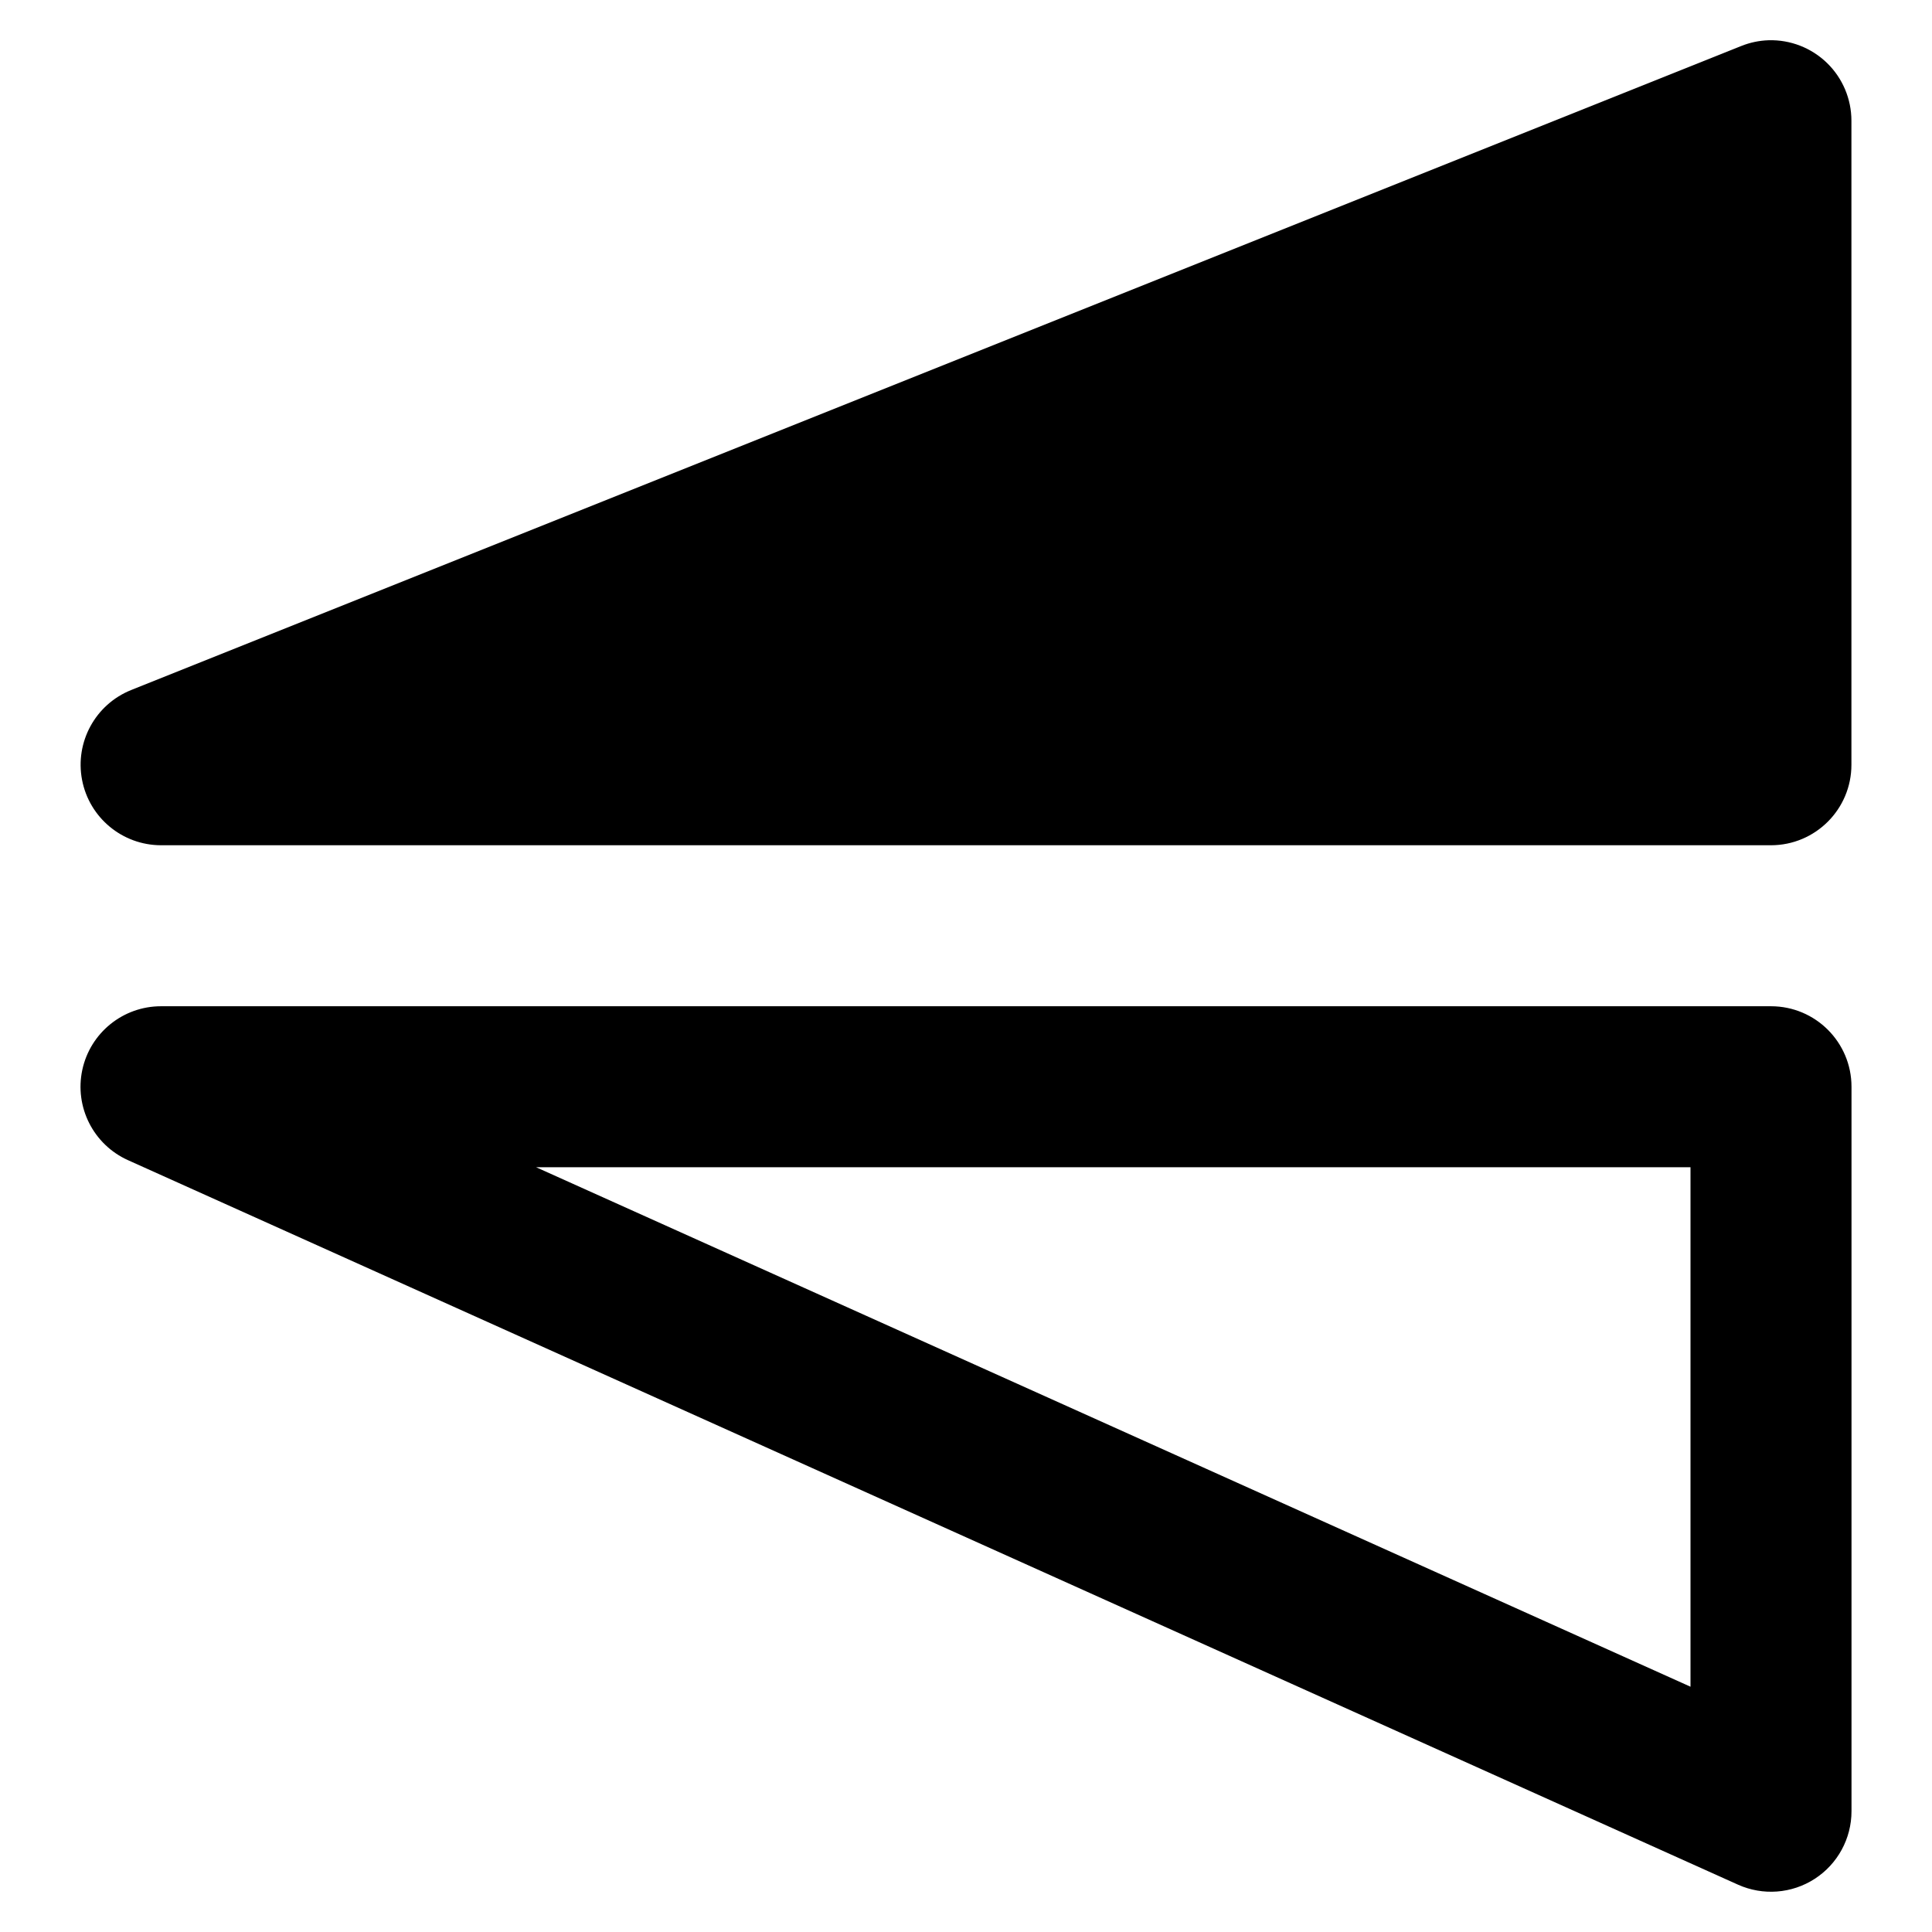
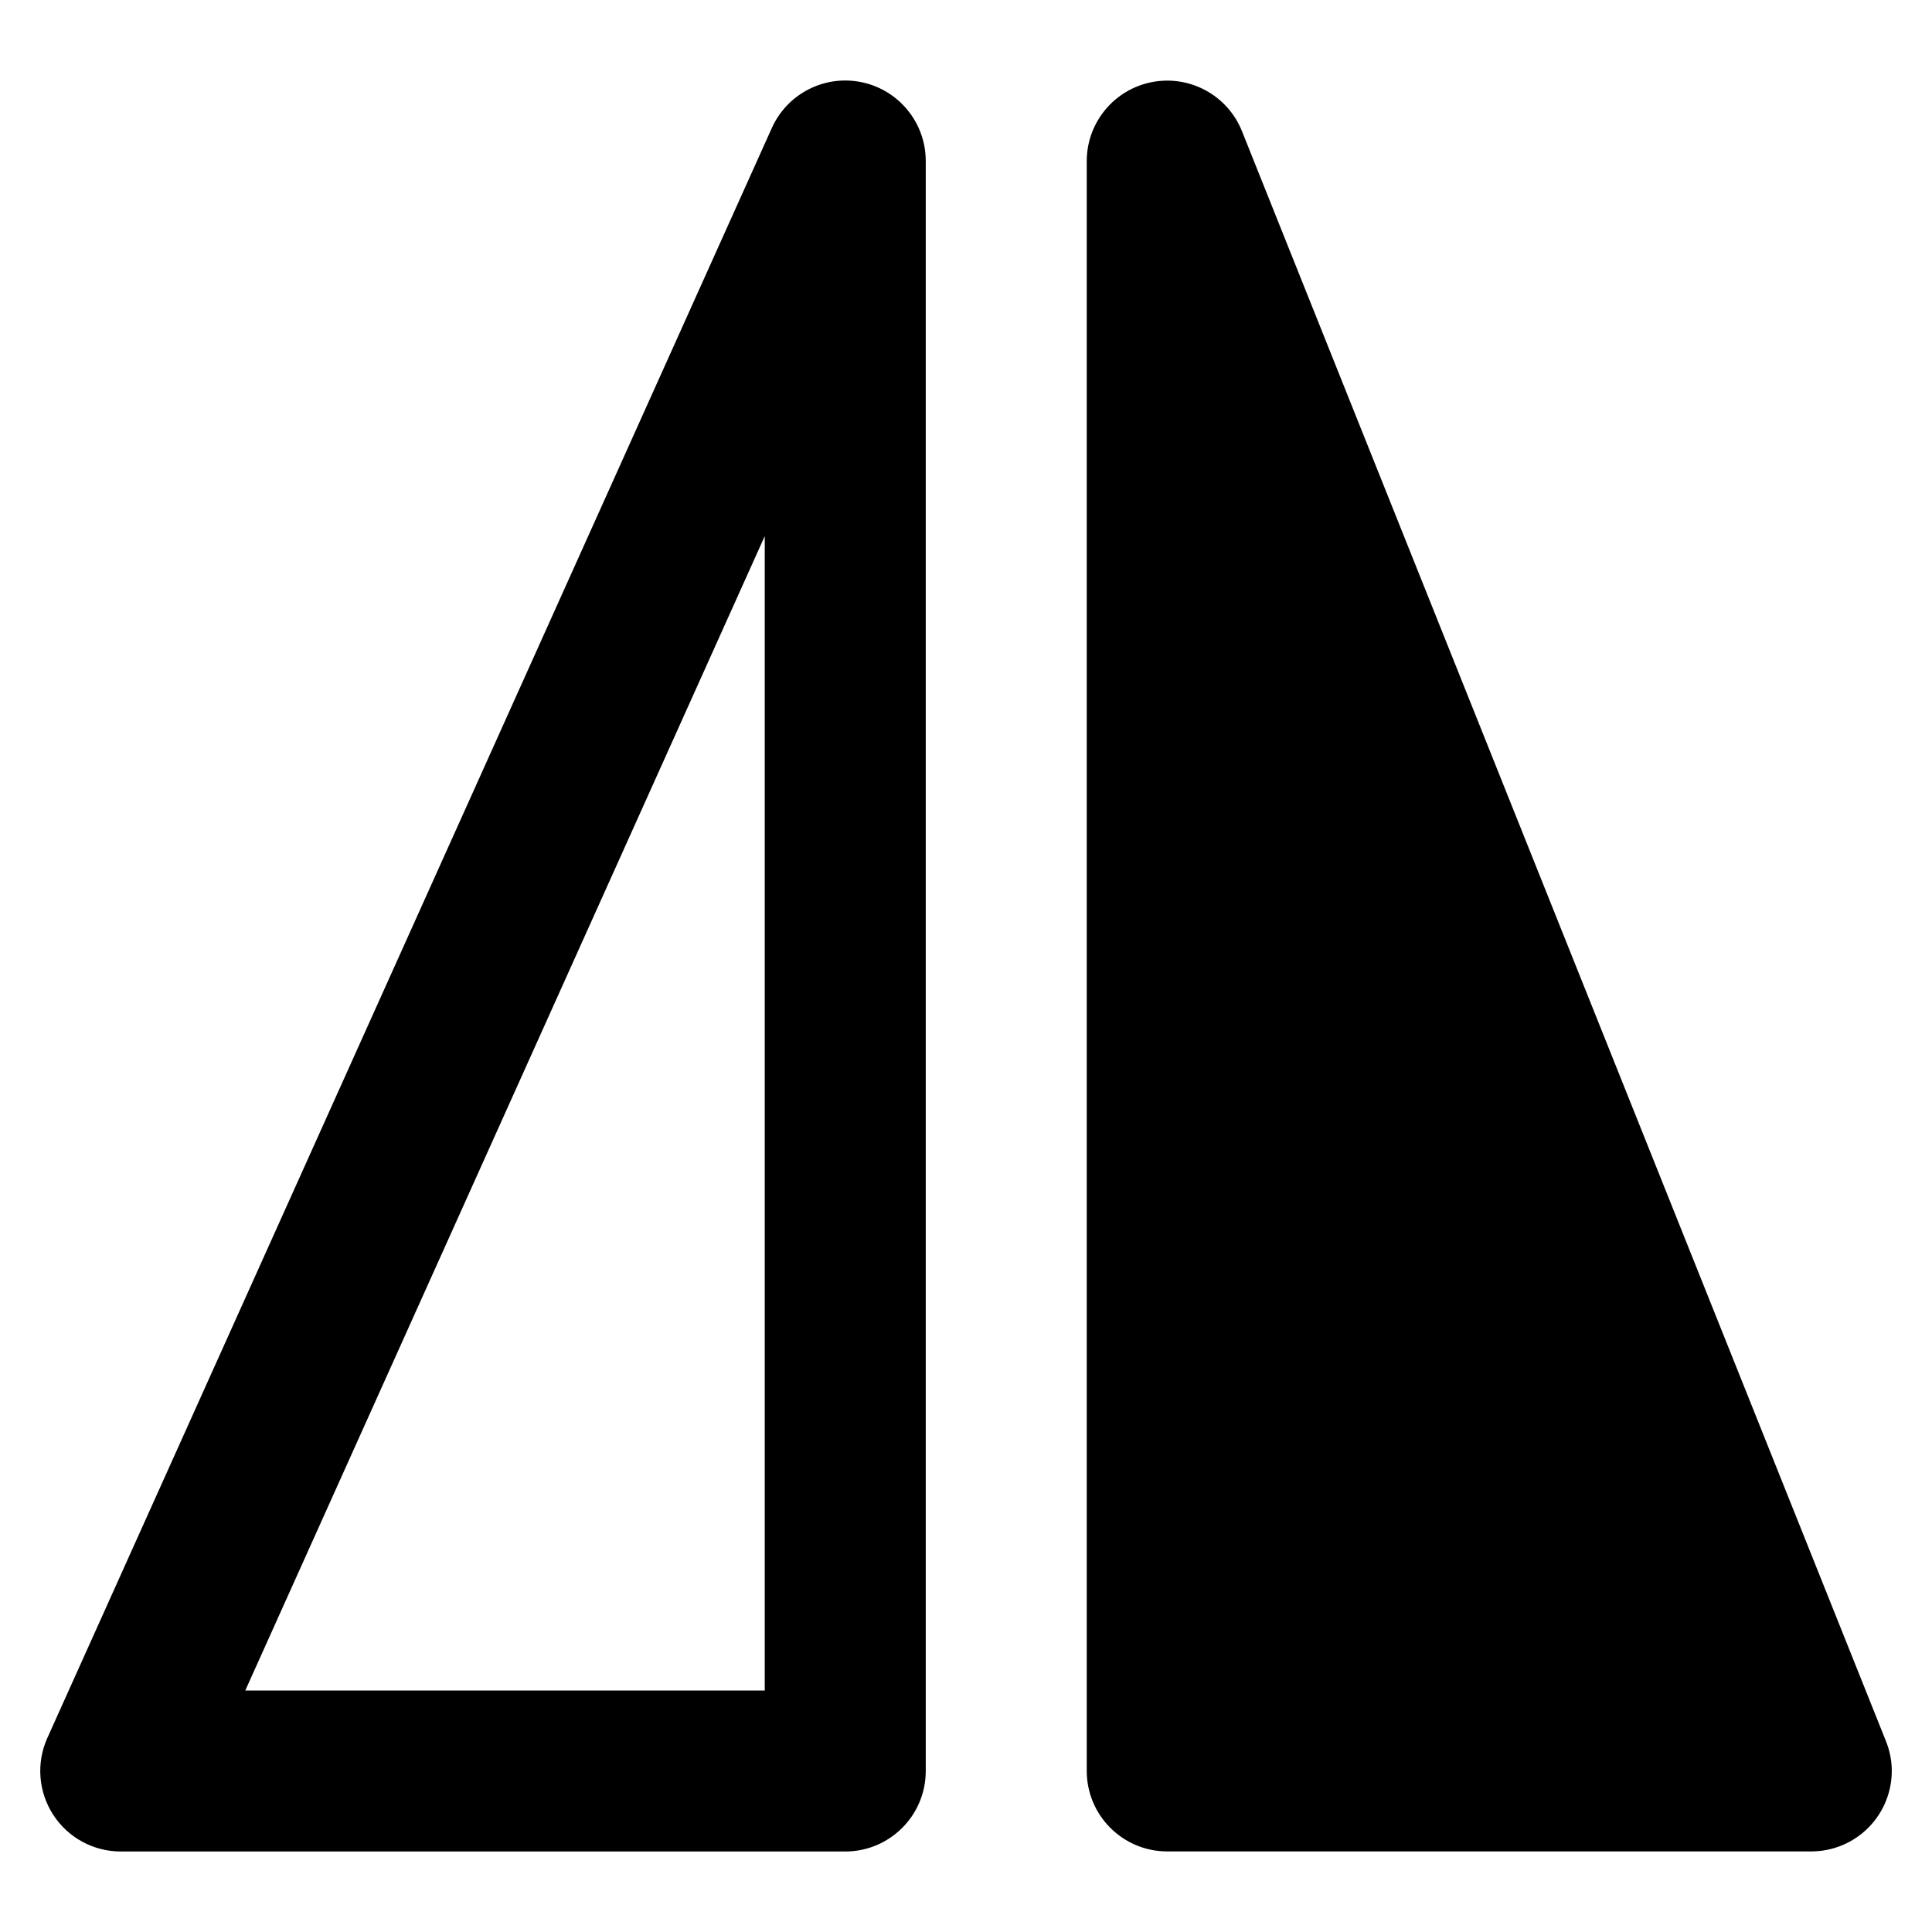
<svg xmlns="http://www.w3.org/2000/svg" width="24" height="24" viewBox="0 0 24 24">
-   <path d="M21.97.5a1 1 0 0 0-.341.072l-20 8a1 1 0 0 0 .37 1.928h20a1 1 0 0 0 1-1v-8a1 1 0 0 0-1.028-1M2 12.5a1 1 0 0 0-.41 1.912l20 9A1 1 0 0 0 23 22.5v-9a1 1 0 0 0-1-1zm4.66 2H21v6.453z" />
+   <path d="M23.5 21.97a1 1 0 0 0-.072-.341l-8-20a1 1 0 0 0-1.928.37v20a1 1 0 0 0 1 1h8a1 1 0 0 0 1-1.028M11.5 2a1 1 0 0 0-1.912-.41l-9 20A1 1 0 0 0 1.5 23h9a1 1 0 0 0 1-1zm-2 4.66V21H3.047z" />
</svg>
